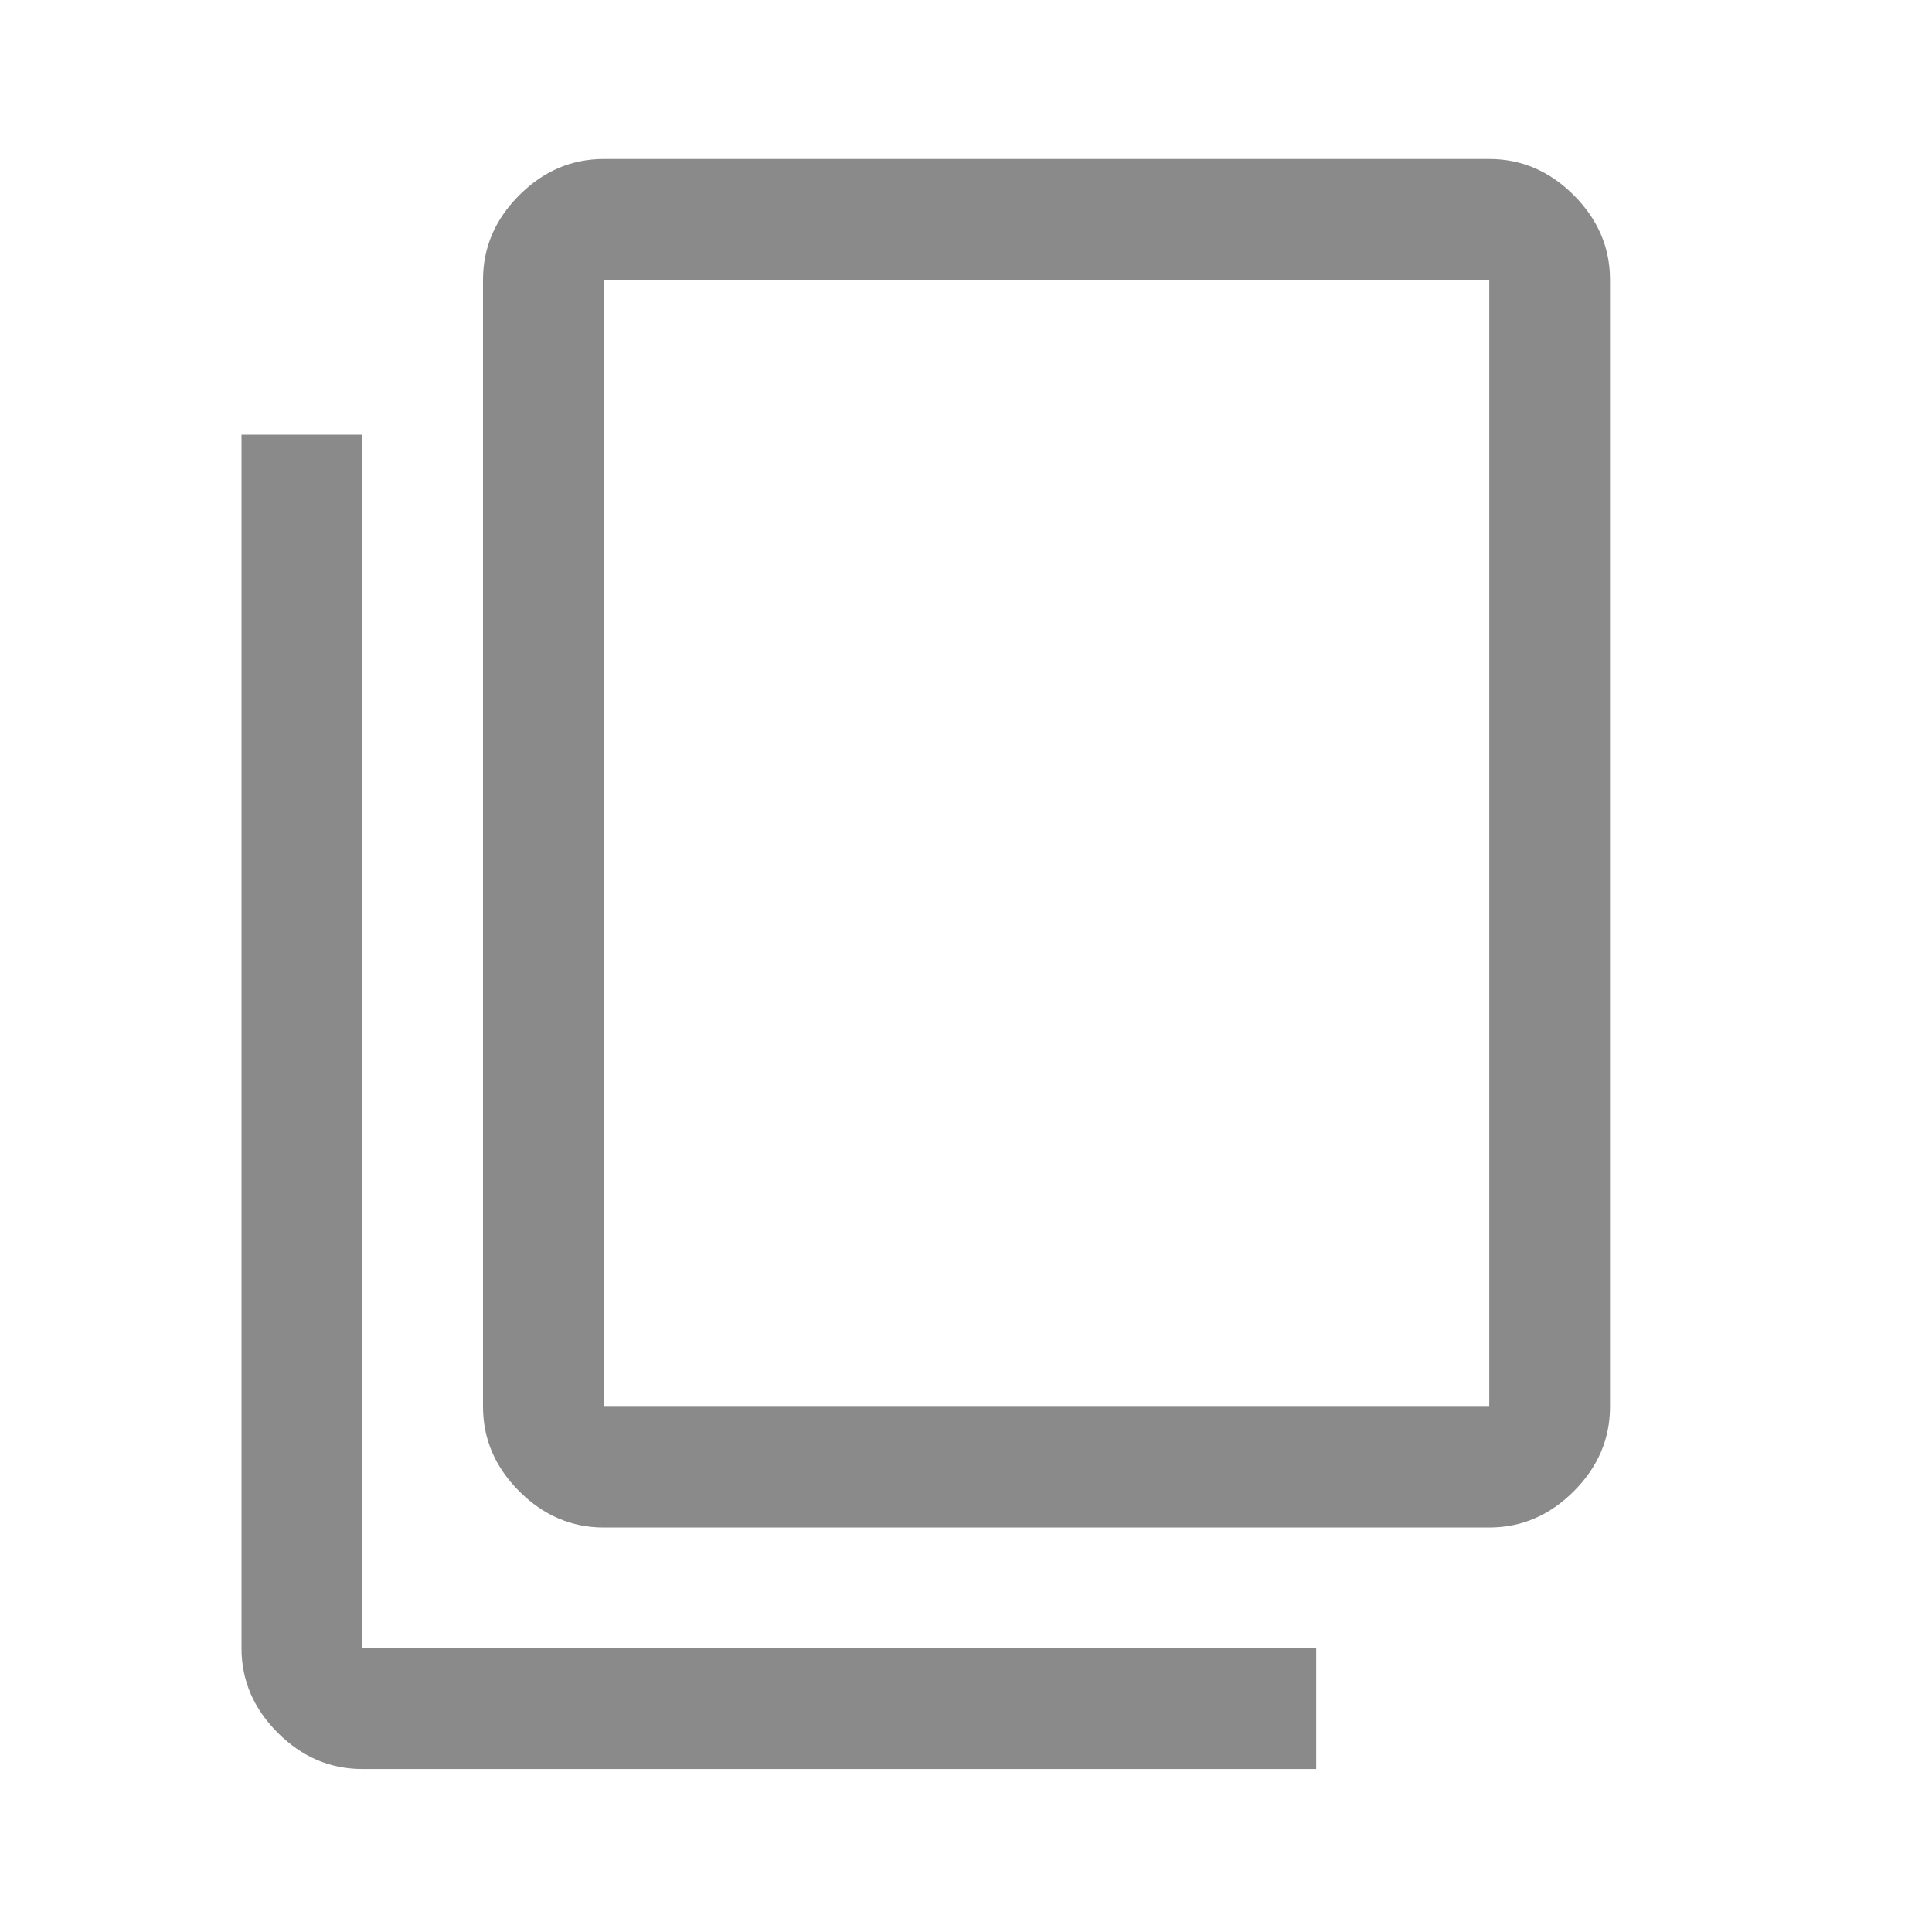
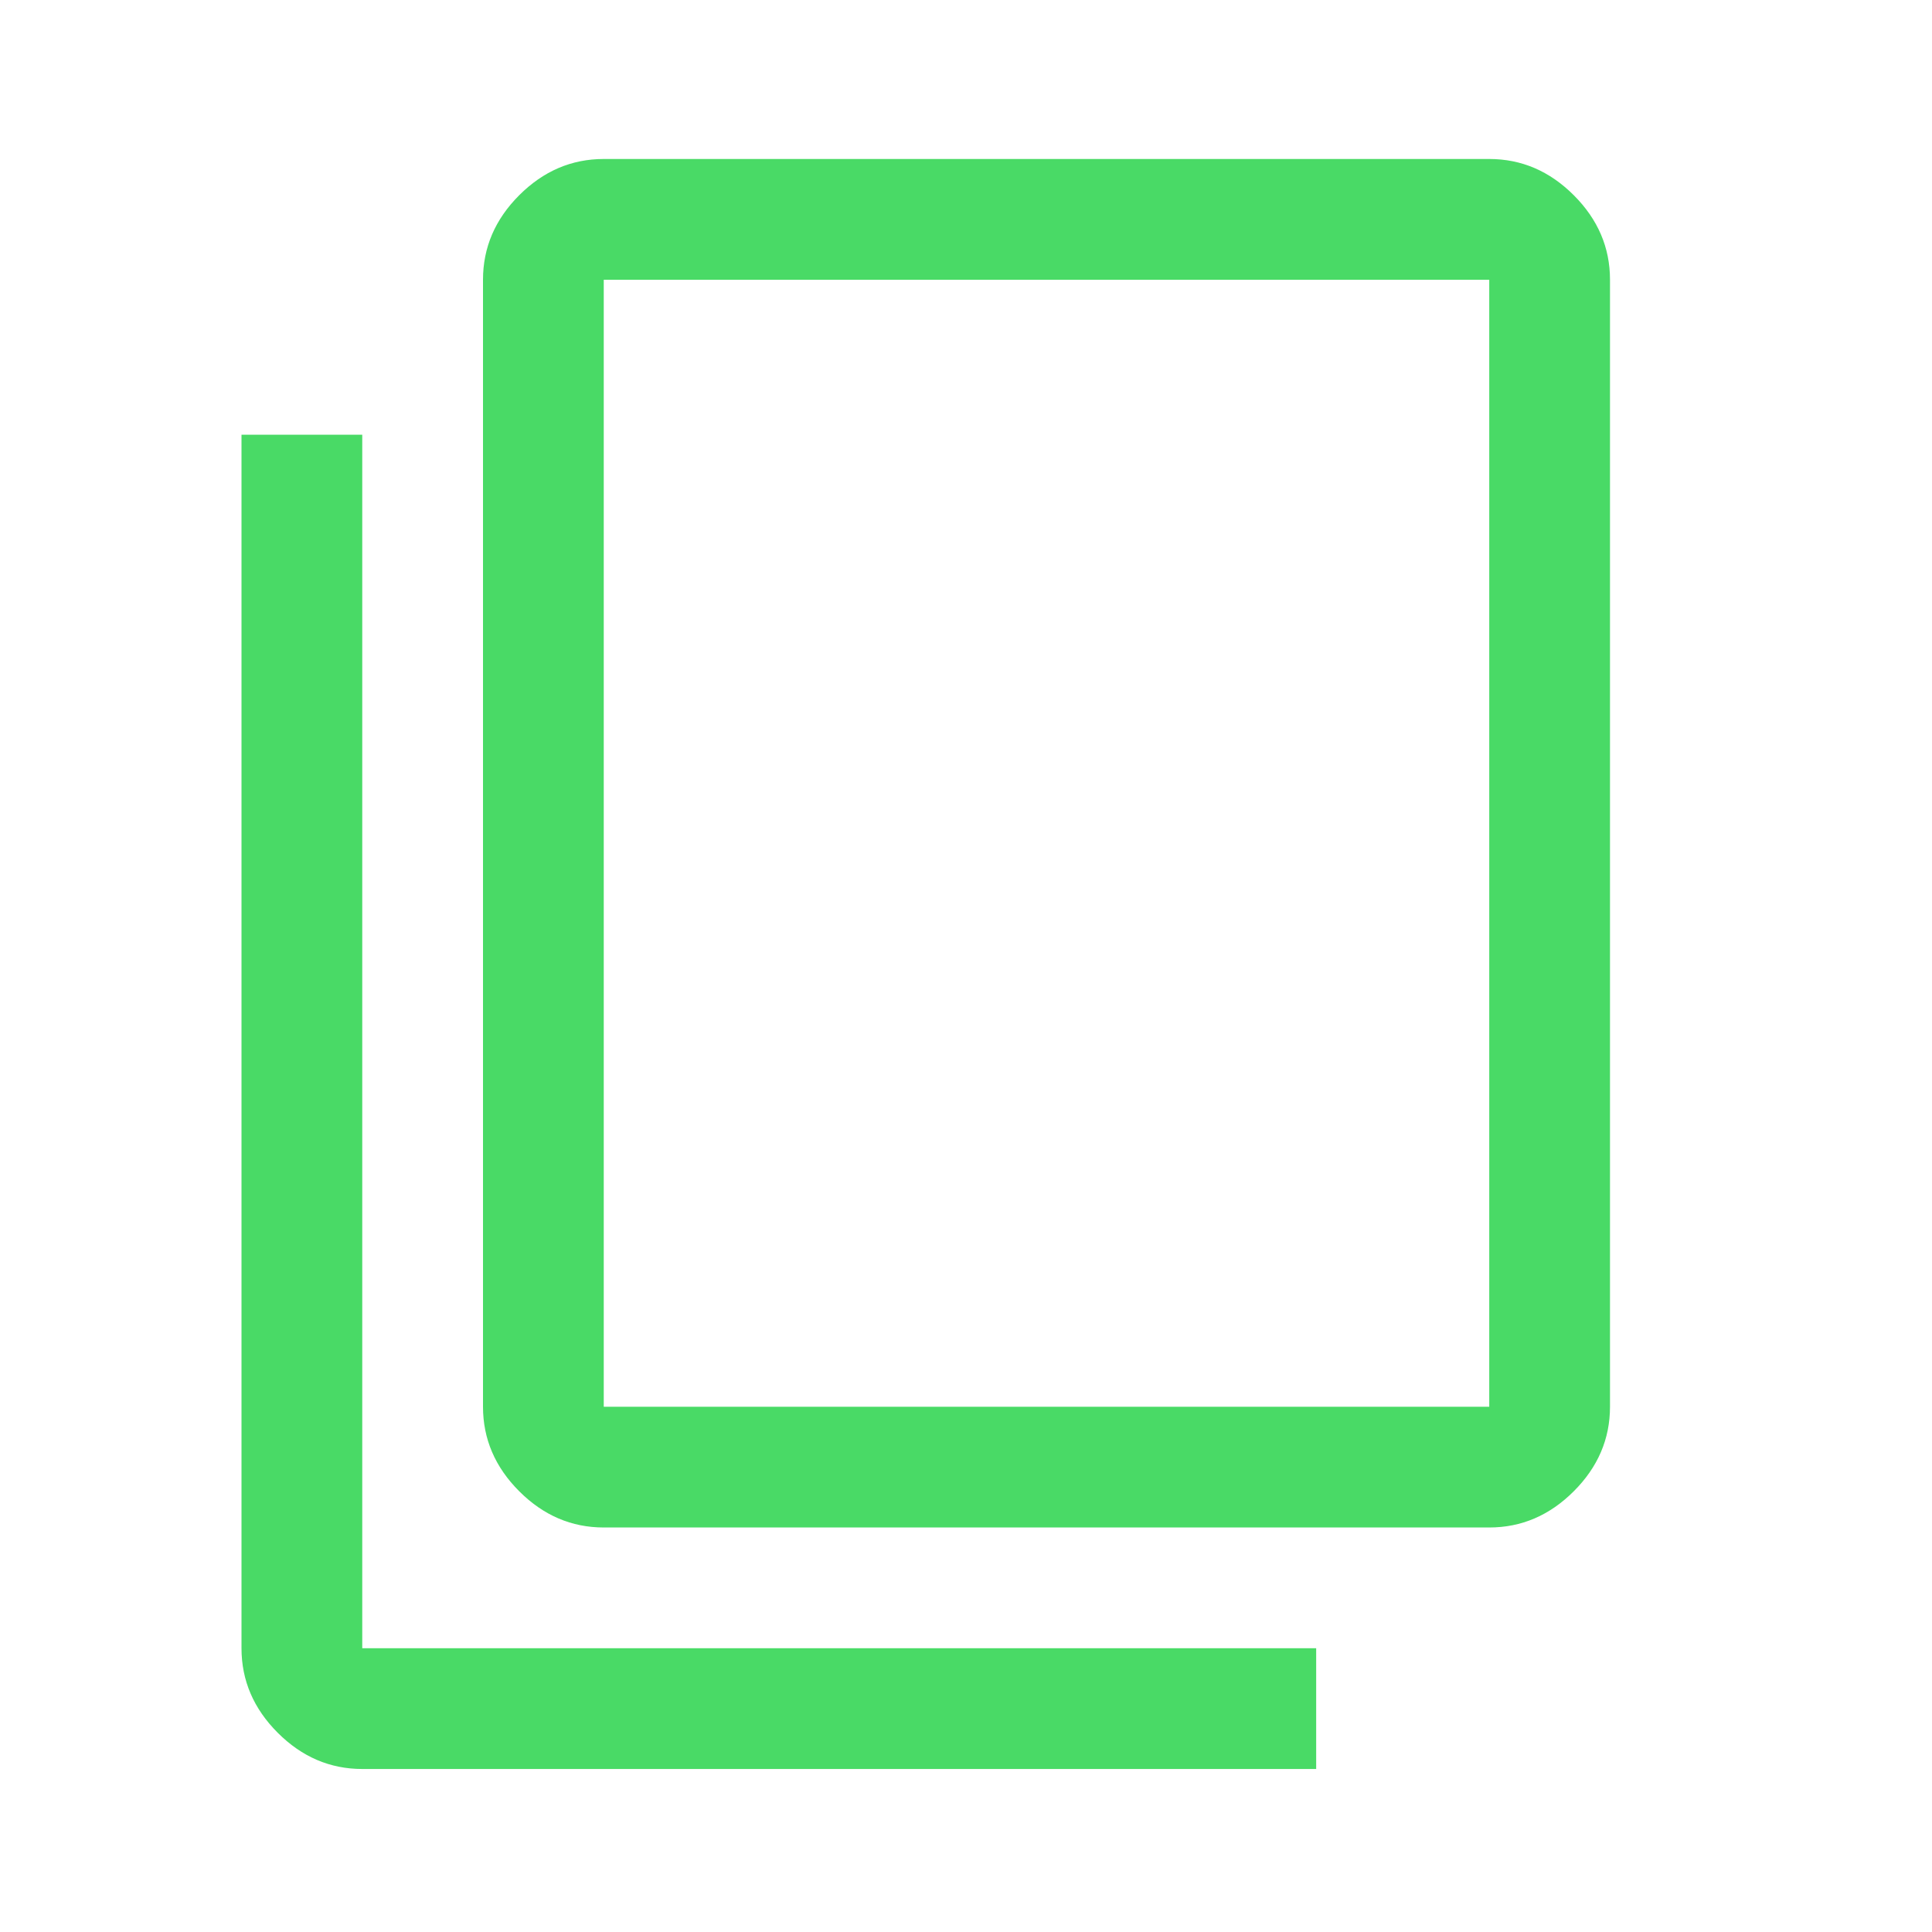
<svg xmlns="http://www.w3.org/2000/svg" height="48" width="48">
-   <path fill="#8A8A8A" d="M9 43.95q-1.2 0-2.1-.9-.9-.9-.9-2.1V10.8h3v30.15h23.7v3Zm6-6q-1.2 0-2.1-.9-.9-.9-.9-2.1v-28q0-1.2.9-2.1.9-.9 2.1-.9h22q1.2 0 2.1.9.9.9.9 2.1v28q0 1.2-.9 2.1-.9.9-2.1.9Zm0-3h22v-28H15v28Zm0 0v-28 28Z" />
+   <path fill="#49da66" d="M9 43.95q-1.2 0-2.1-.9-.9-.9-.9-2.1V10.8h3v30.15h23.7v3Zm6-6q-1.2 0-2.1-.9-.9-.9-.9-2.1v-28q0-1.2.9-2.1.9-.9 2.1-.9h22q1.2 0 2.1.9.9.9.9 2.1v28q0 1.2-.9 2.1-.9.9-2.1.9Zm0-3h22v-28H15v28Zm0 0v-28 28Z" />
</svg>
